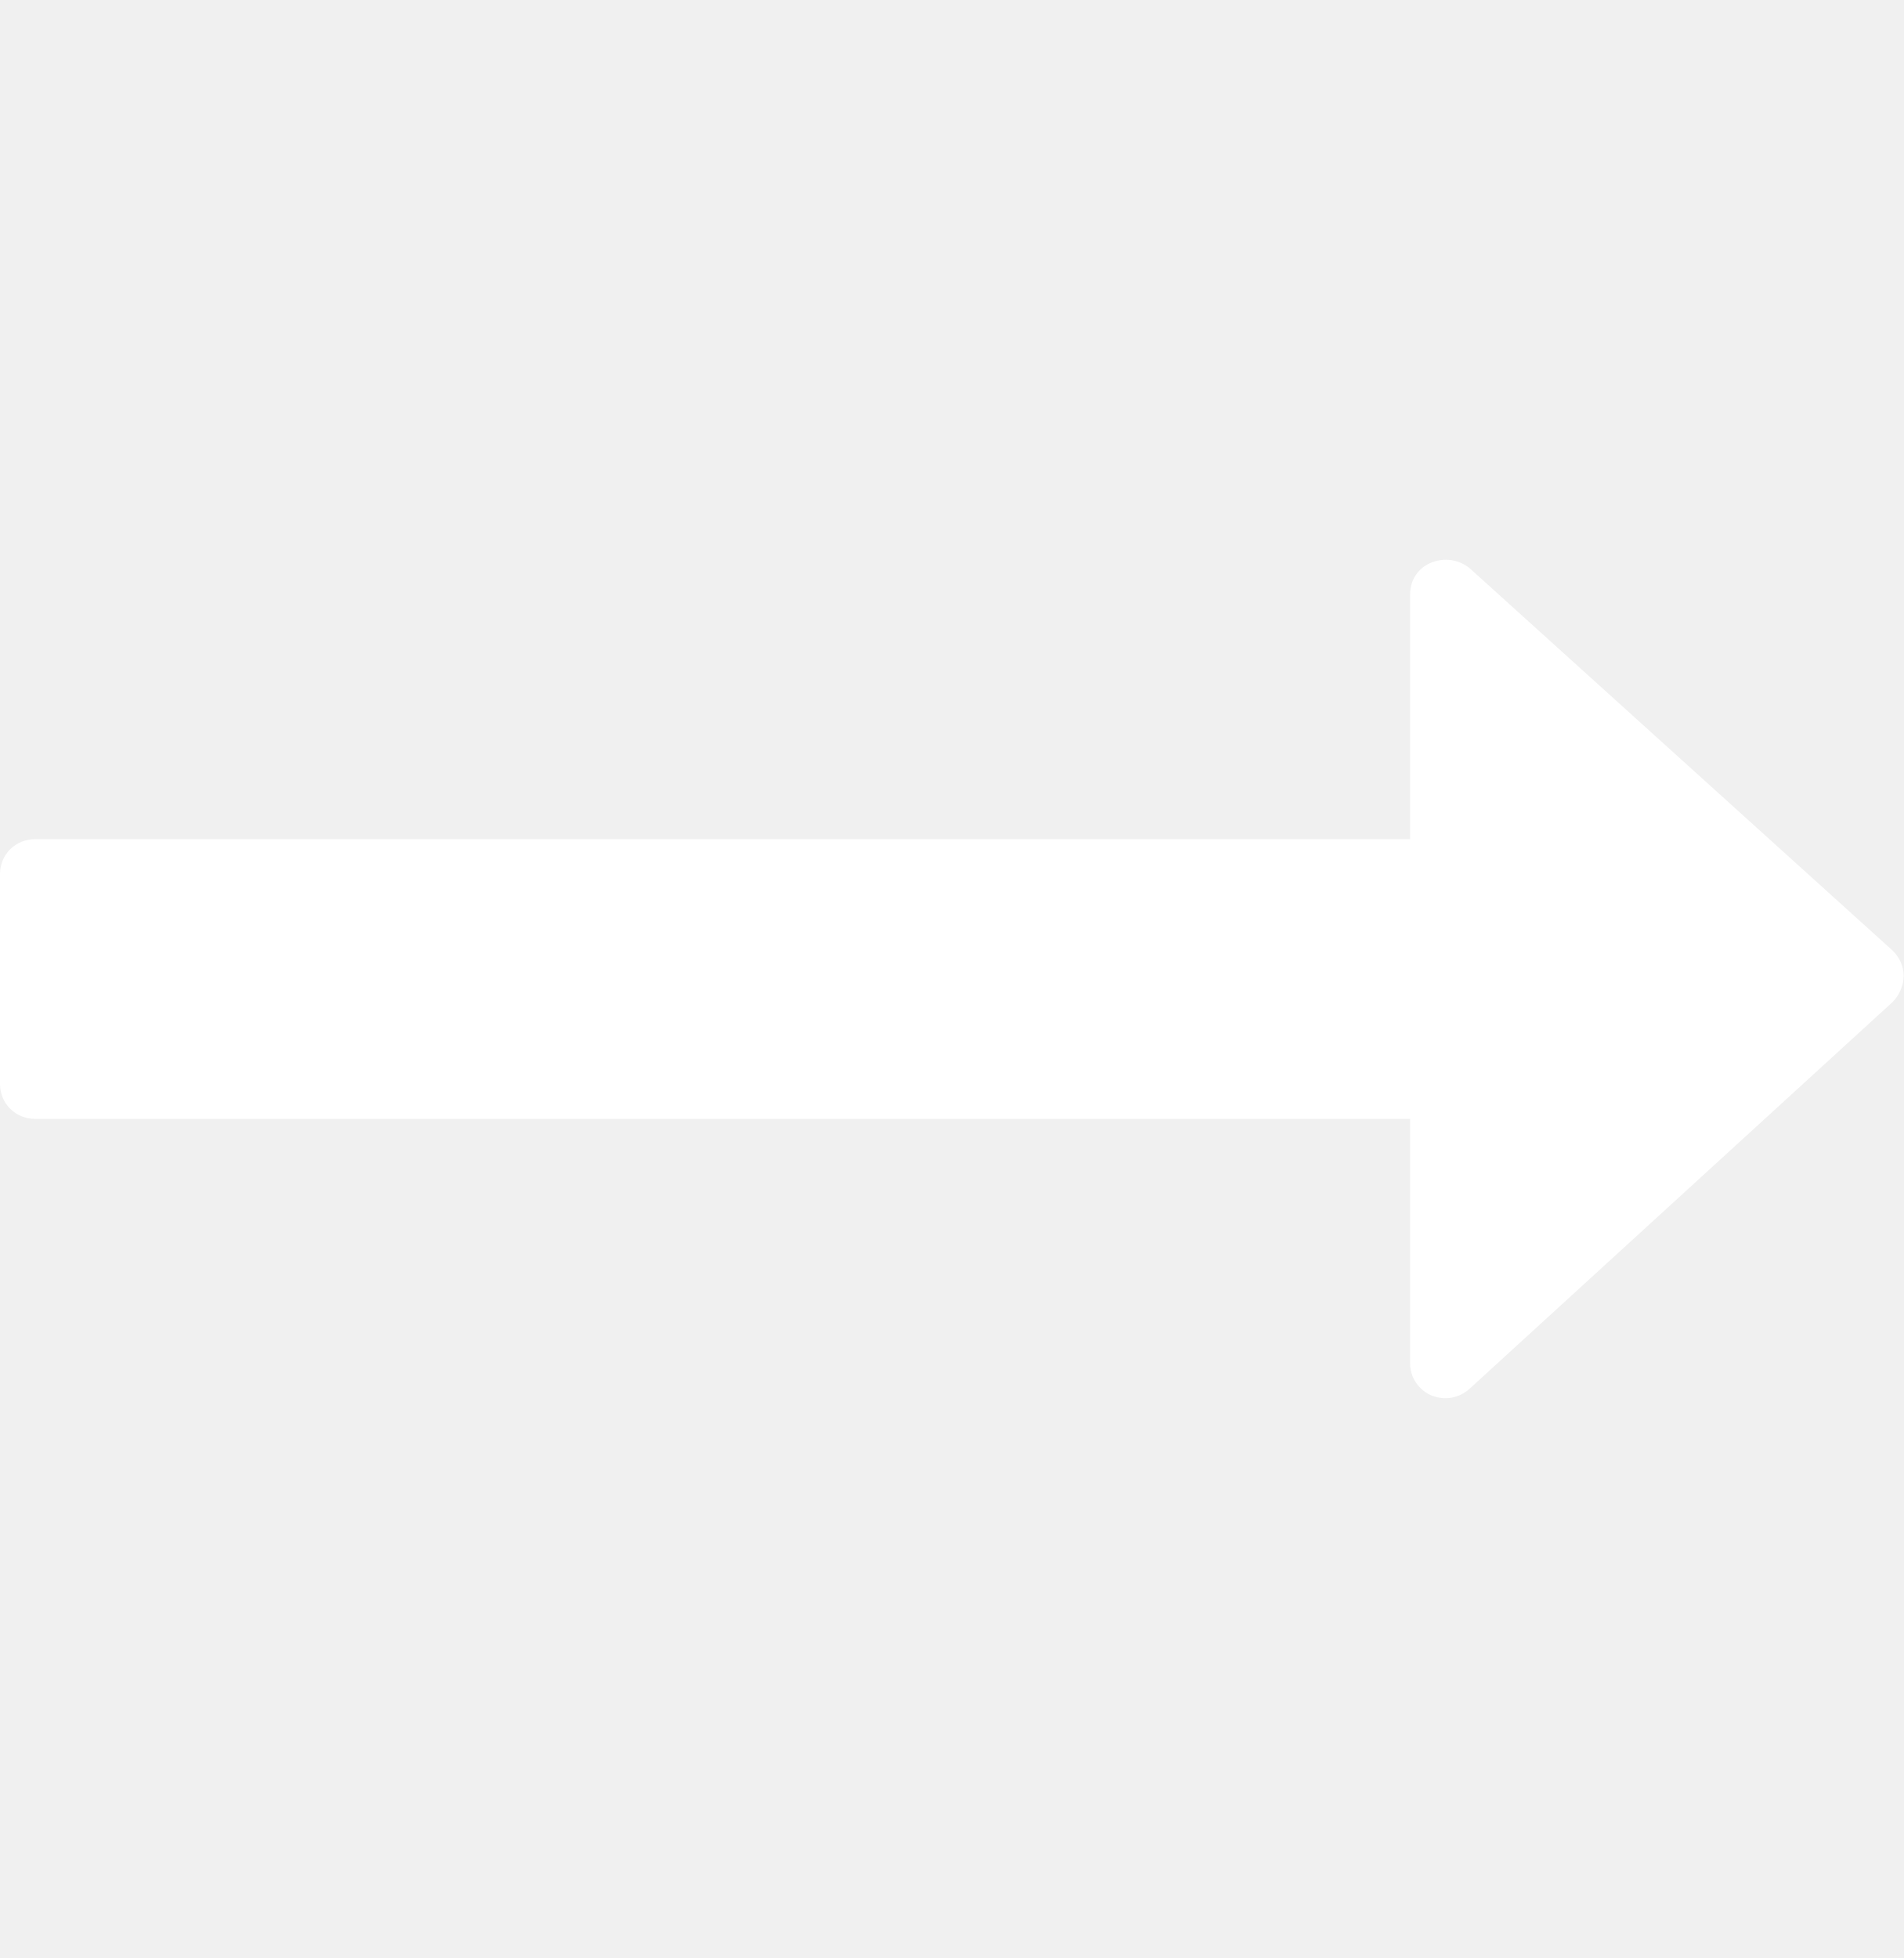
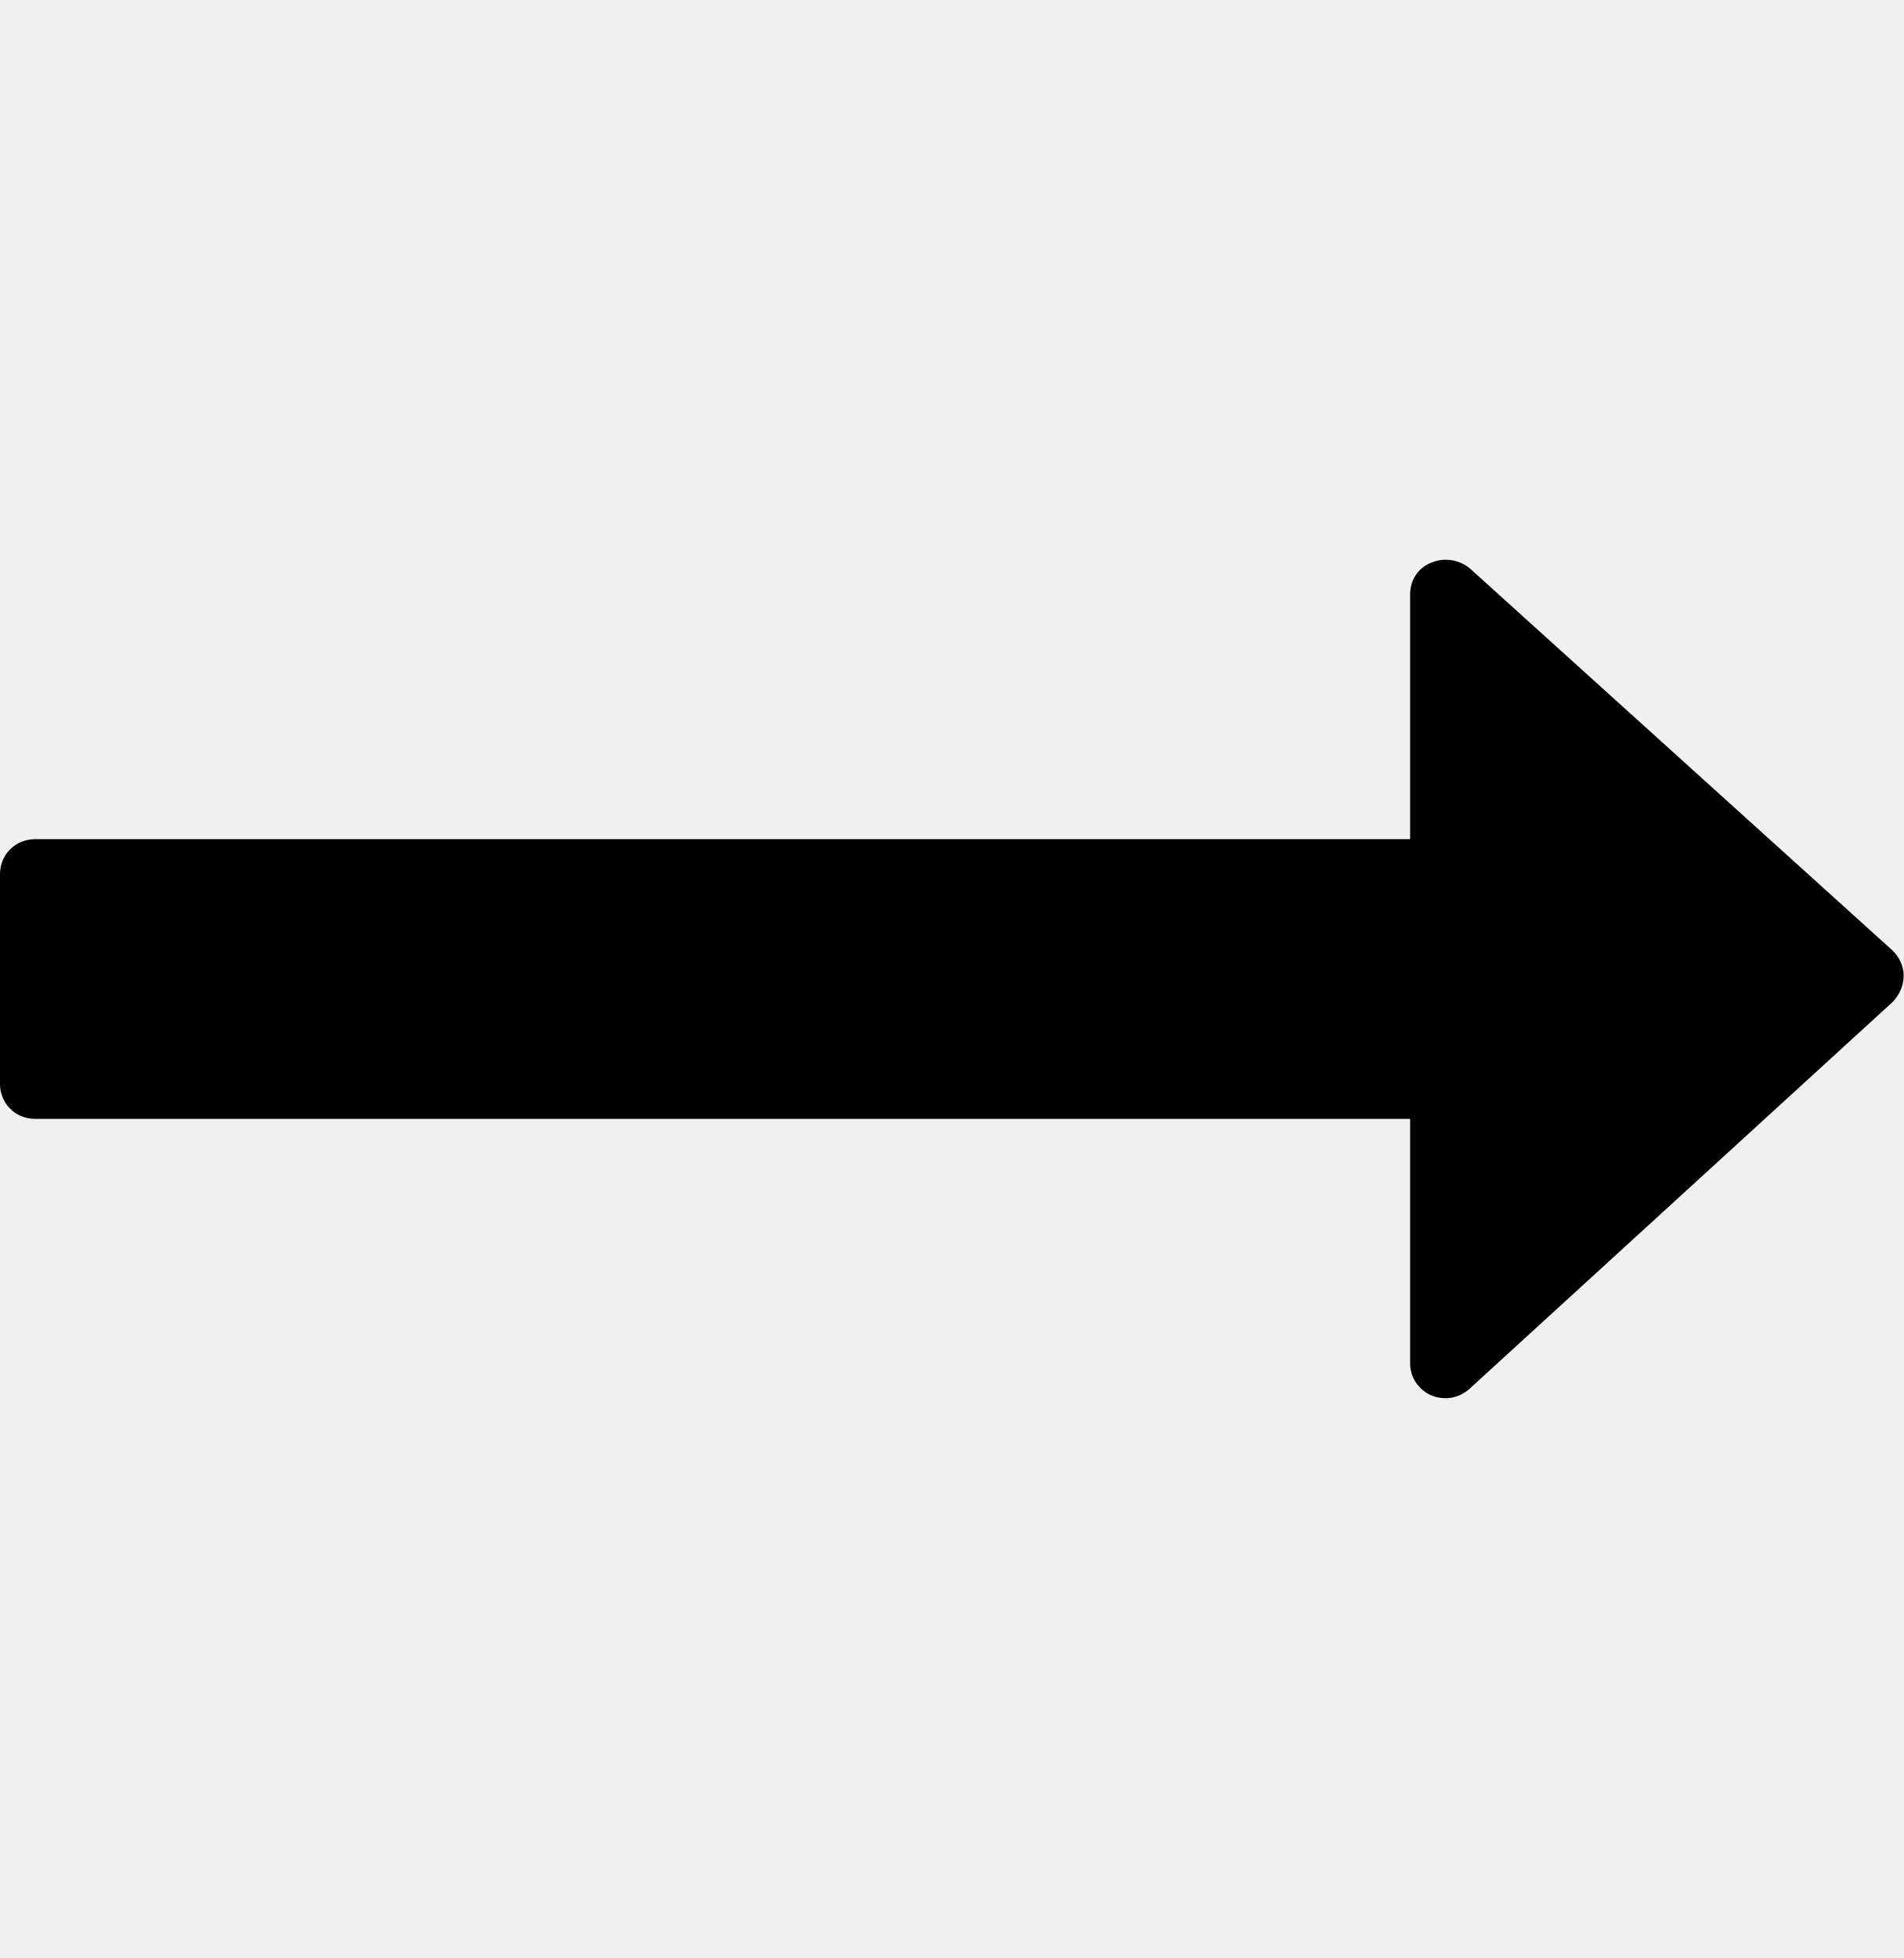
- <svg xmlns="http://www.w3.org/2000/svg" width="35" height="36" viewBox="0 0 35 36" fill="none">
-   <path d="M35 17.94C35 18.121 34.918 18.301 34.798 18.422L27.02 25.533C26.818 25.714 26.555 25.754 26.311 25.654C26.088 25.554 25.926 25.332 25.926 25.072V20.572H0.648C0.284 20.572 0 20.29 0 19.929V16.072C0 15.71 0.284 15.429 0.648 15.429H25.926V10.929C25.926 10.668 26.067 10.447 26.311 10.346C26.555 10.246 26.818 10.286 27.02 10.447L34.798 17.478C34.92 17.599 35 17.76 35 17.94Z" fill="white" />
+ <svg xmlns="http://www.w3.org/2000/svg" width="35" height="36" viewBox="0 0 35 36">
+   <path d="M35 17.94C35 18.121 34.918 18.301 34.798 18.422L27.02 25.533C26.818 25.714 26.555 25.754 26.311 25.654C26.088 25.554 25.926 25.332 25.926 25.072V20.572H0.648C0.284 20.572 0 20.29 0 19.929V16.072C0 15.71 0.284 15.429 0.648 15.429H25.926V10.929C25.926 10.668 26.067 10.447 26.311 10.346C26.555 10.246 26.818 10.286 27.02 10.447L34.798 17.478C34.92 17.599 35 17.76 35 17.94Z" />
</svg>
